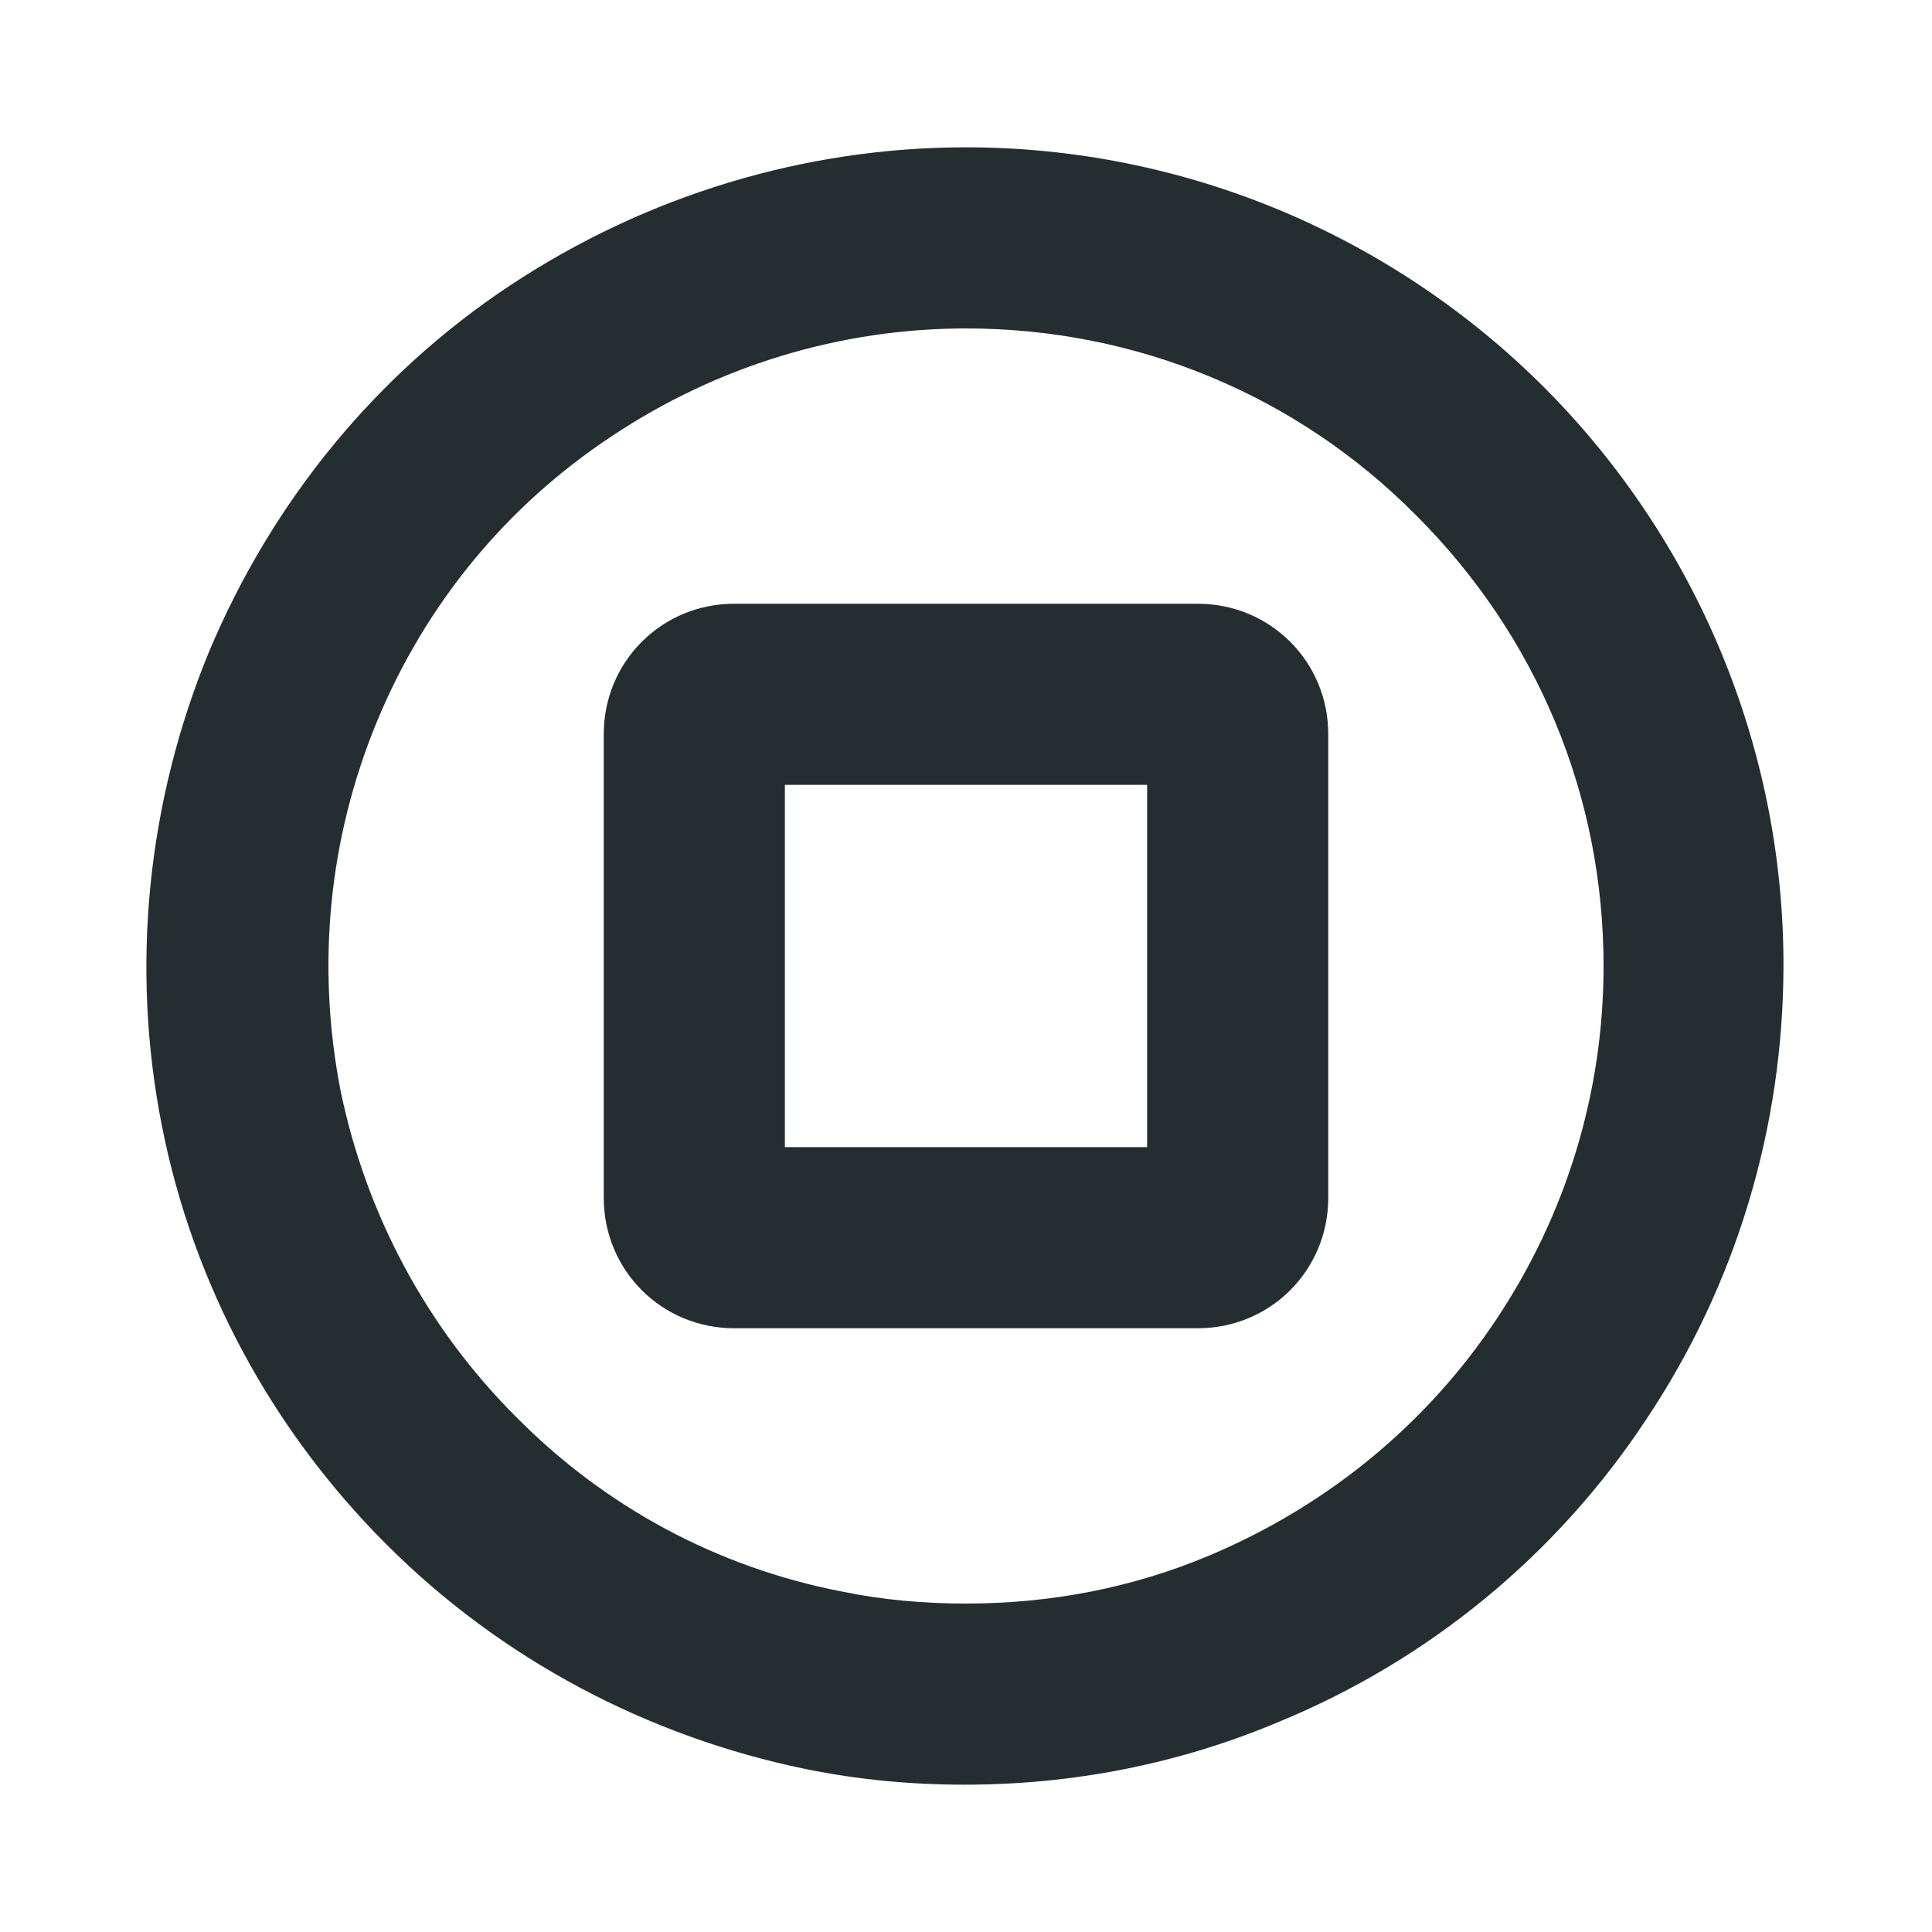
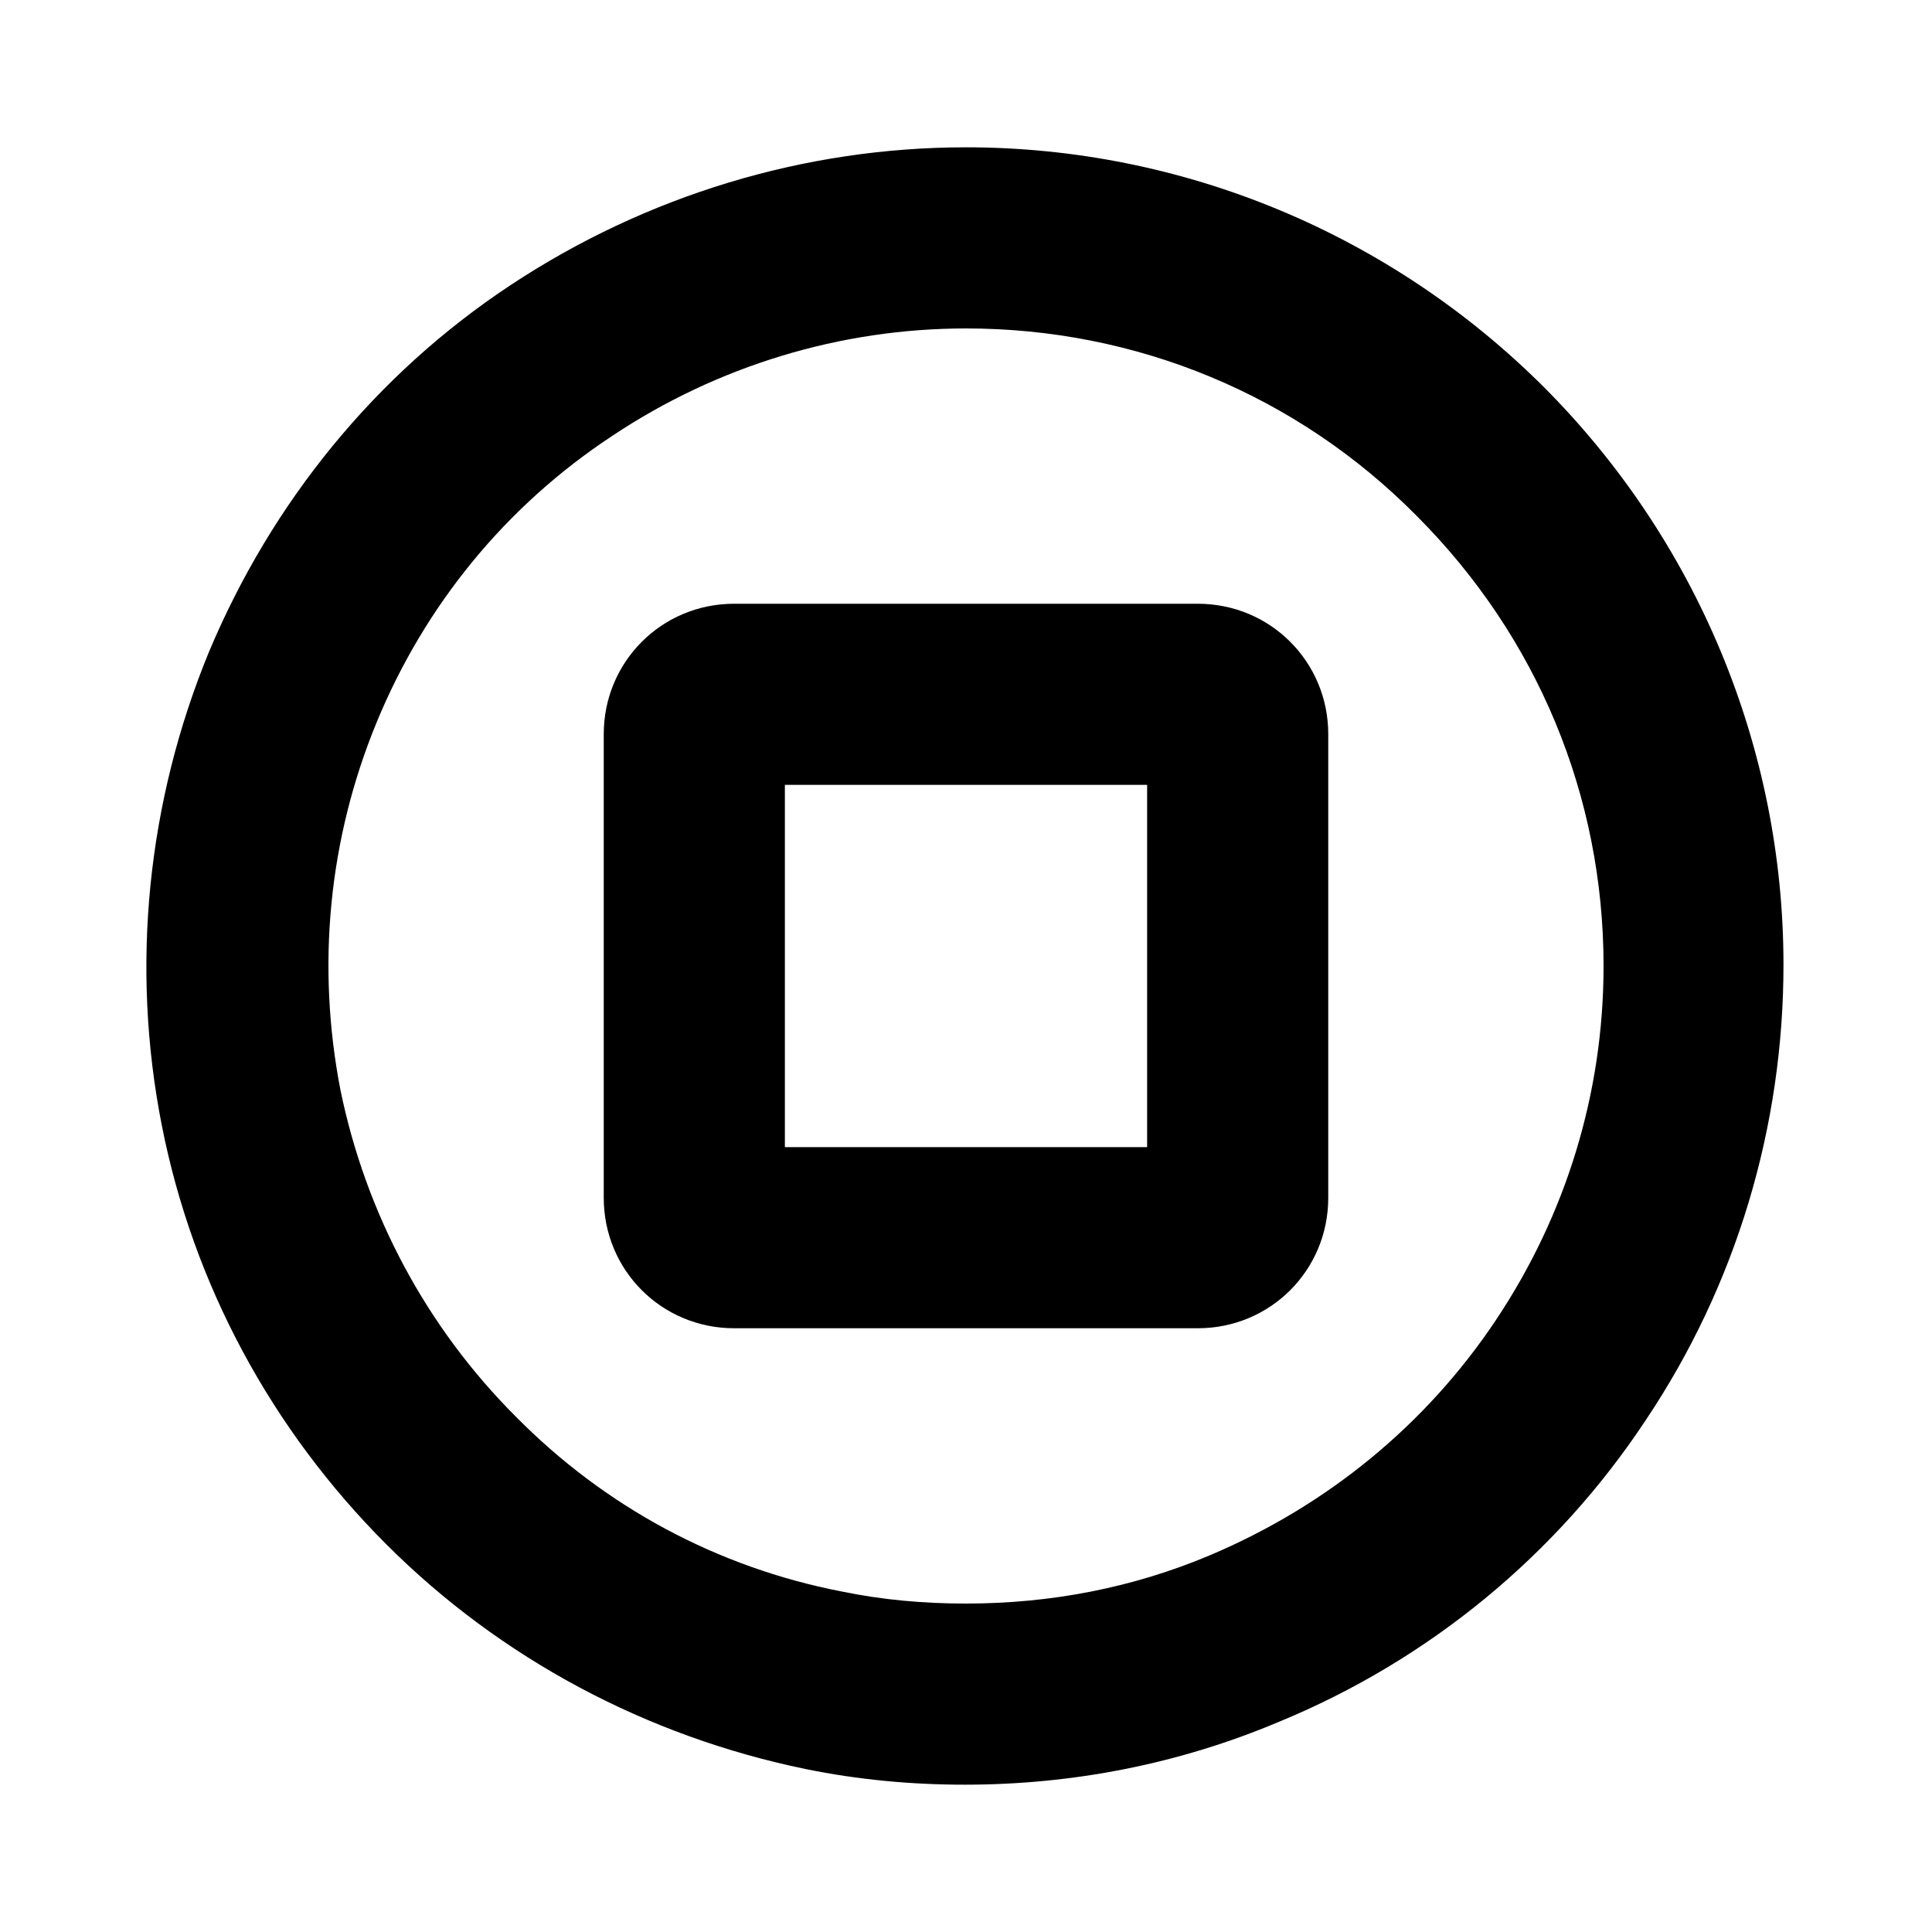
<svg xmlns="http://www.w3.org/2000/svg" id="Grid" viewBox="0 0 16 16">
-   <defs>
-     <style>
-       .cls-1 {
-         fill: #242e30;
-       }
-     </style>
-   </defs>
  <path class="cls-1" d="M12.79,3.21c-1.27-1.27-2.99-1.99-4.79-1.99-1.34,0-2.65.4-3.77,1.14s-1.98,1.8-2.5,3.04c-.51,1.24-.65,2.6-.39,3.92s.91,2.52,1.86,3.47c.95.95,2.16,1.59,3.47,1.86.44.09.88.13,1.32.13.89,0,1.77-.17,2.6-.52,1.24-.51,2.3-1.38,3.04-2.5.75-1.12,1.14-2.43,1.14-3.77,0-1.8-.72-3.52-1.99-4.79ZM12.39,10.93c-.58.87-1.4,1.54-2.37,1.95-.64.27-1.32.4-2.02.4-.35,0-.69-.03-1.03-.1-1.03-.2-1.96-.7-2.7-1.45-.74-.74-1.24-1.68-1.45-2.7-.2-1.03-.1-2.08.3-3.05.4-.97,1.07-1.79,1.95-2.37.87-.58,1.89-.89,2.93-.89,1.41,0,2.74.55,3.73,1.55,1,1,1.55,2.32,1.55,3.73,0,1.05-.31,2.06-.89,2.93Z" />
  <path class="cls-1" d="M9.92,5h-3.84c-.6,0-1.08.48-1.08,1.08v3.84c0,.6.48,1.08,1.08,1.08h3.84c.6,0,1.08-.48,1.08-1.08v-3.84c0-.6-.48-1.08-1.08-1.08ZM9.5,9.5h-3v-3h3v3Z" />
</svg>
